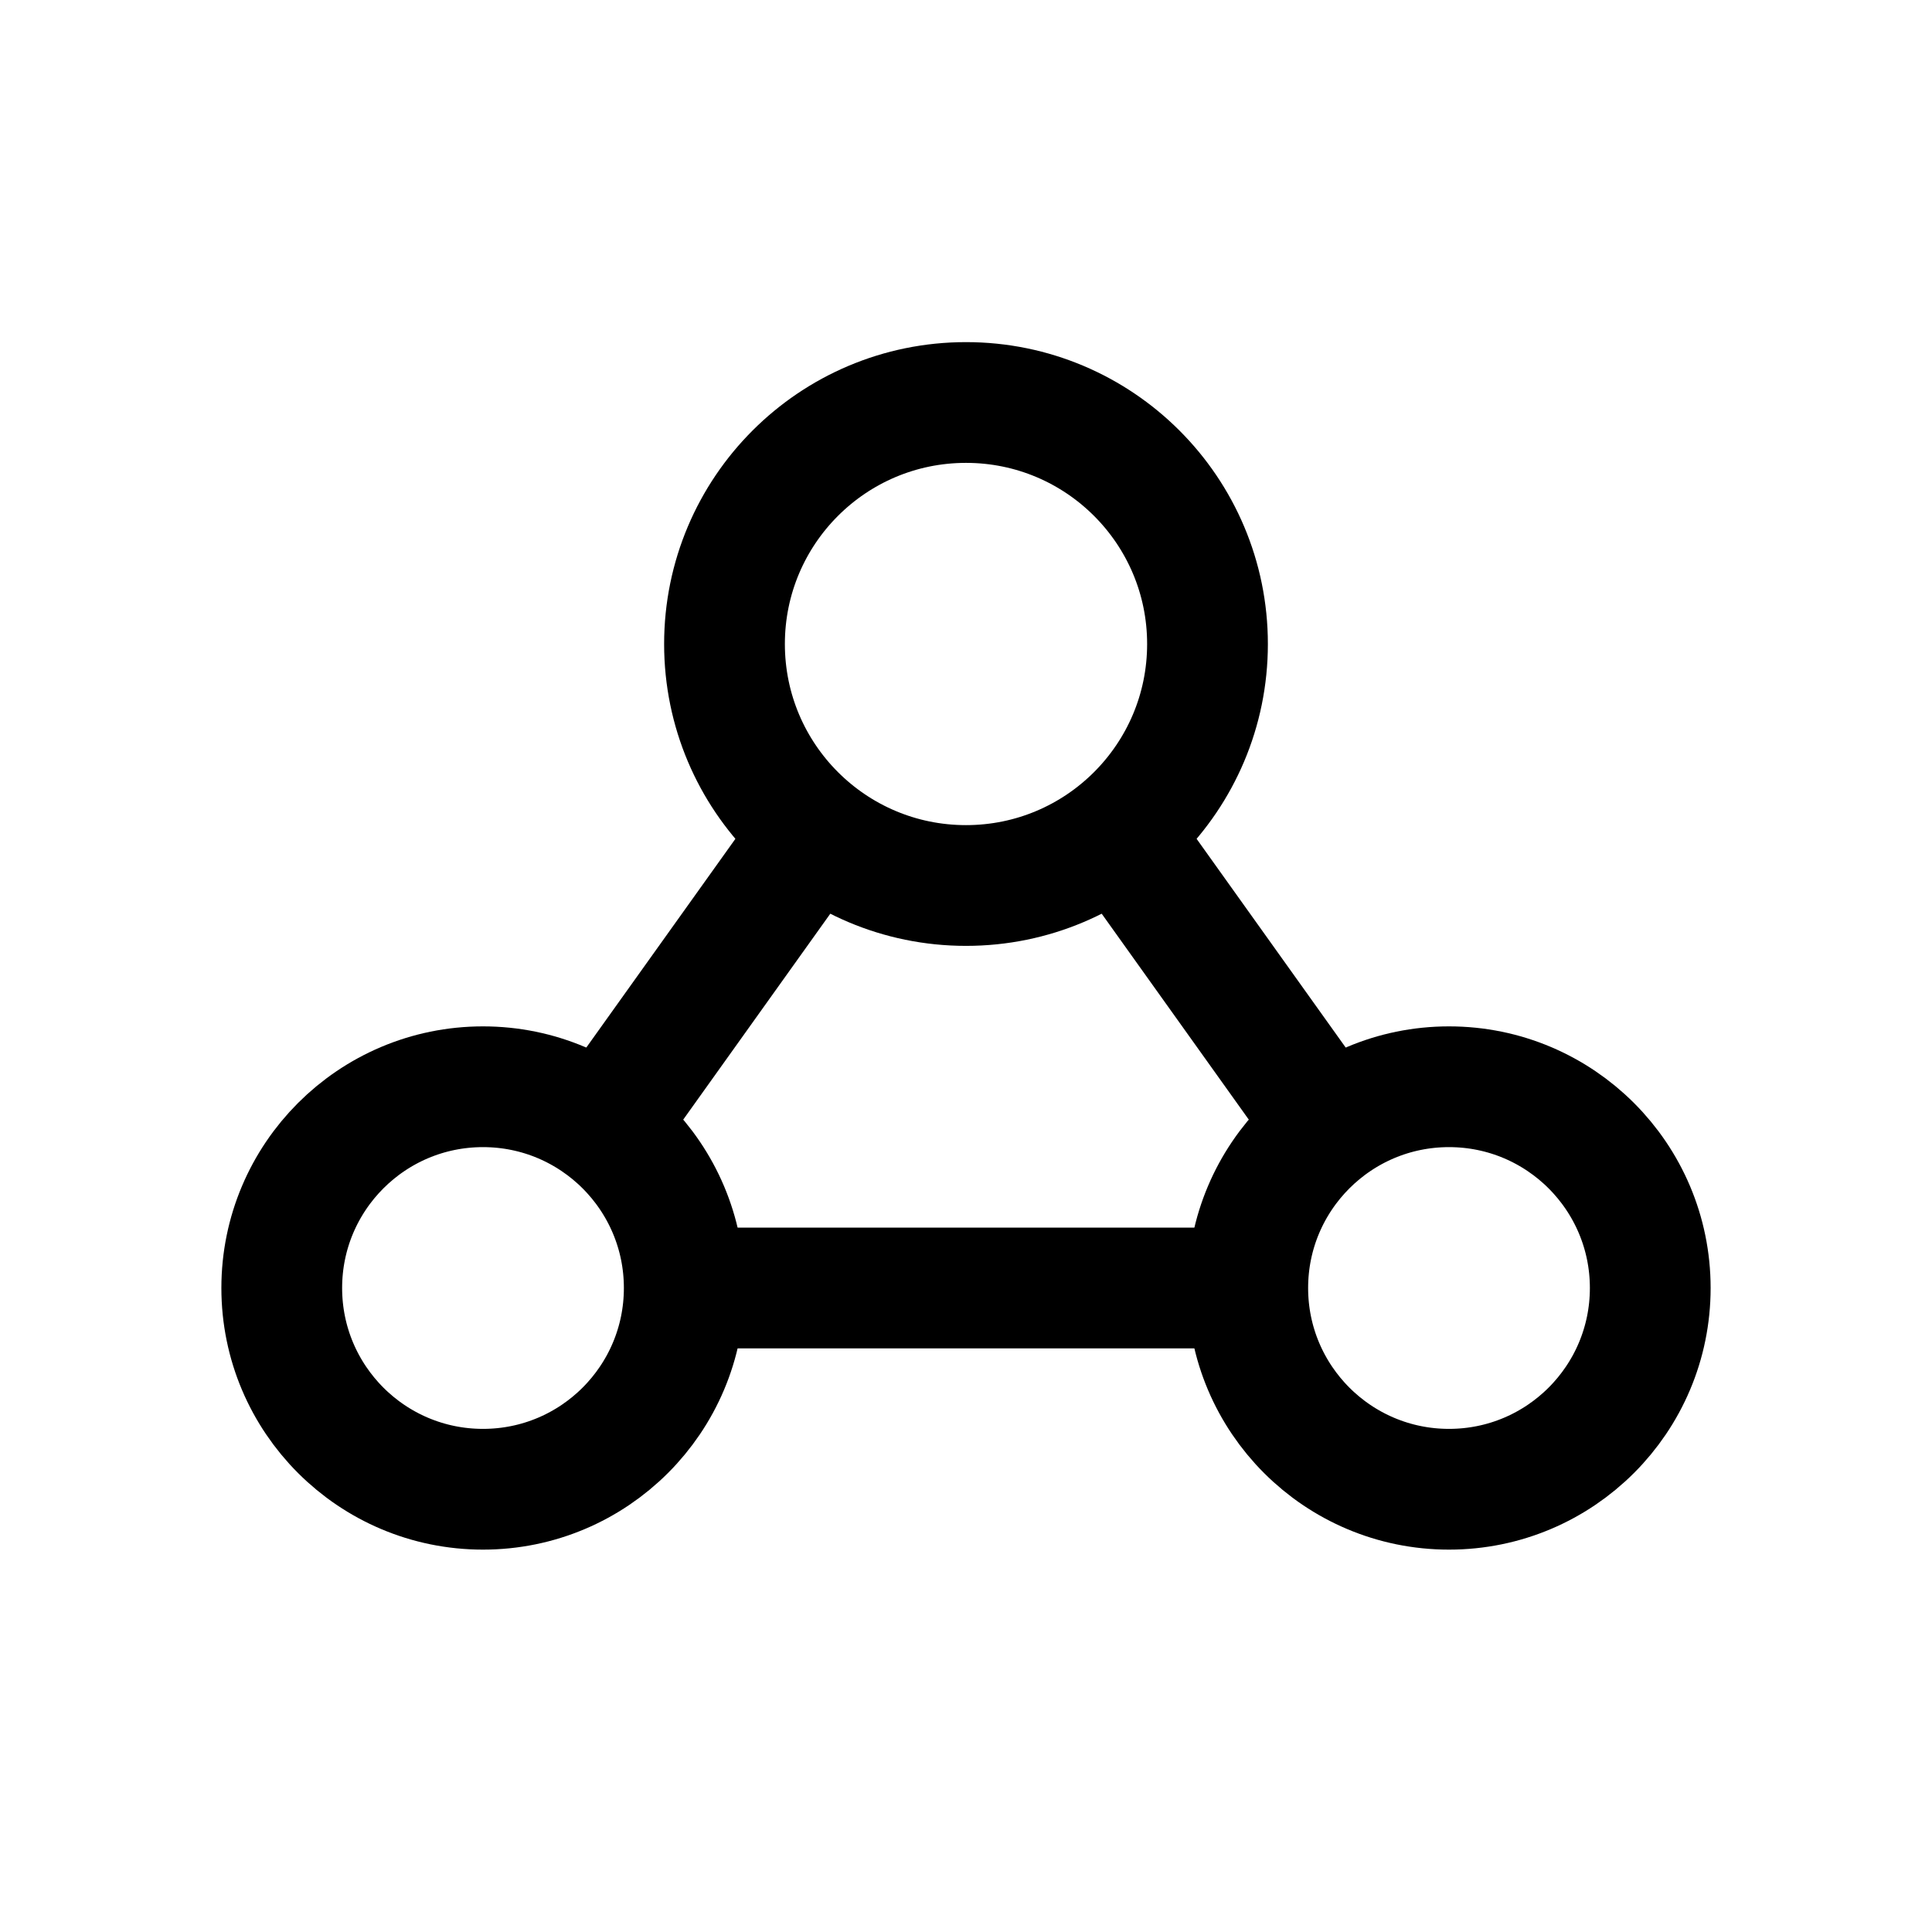
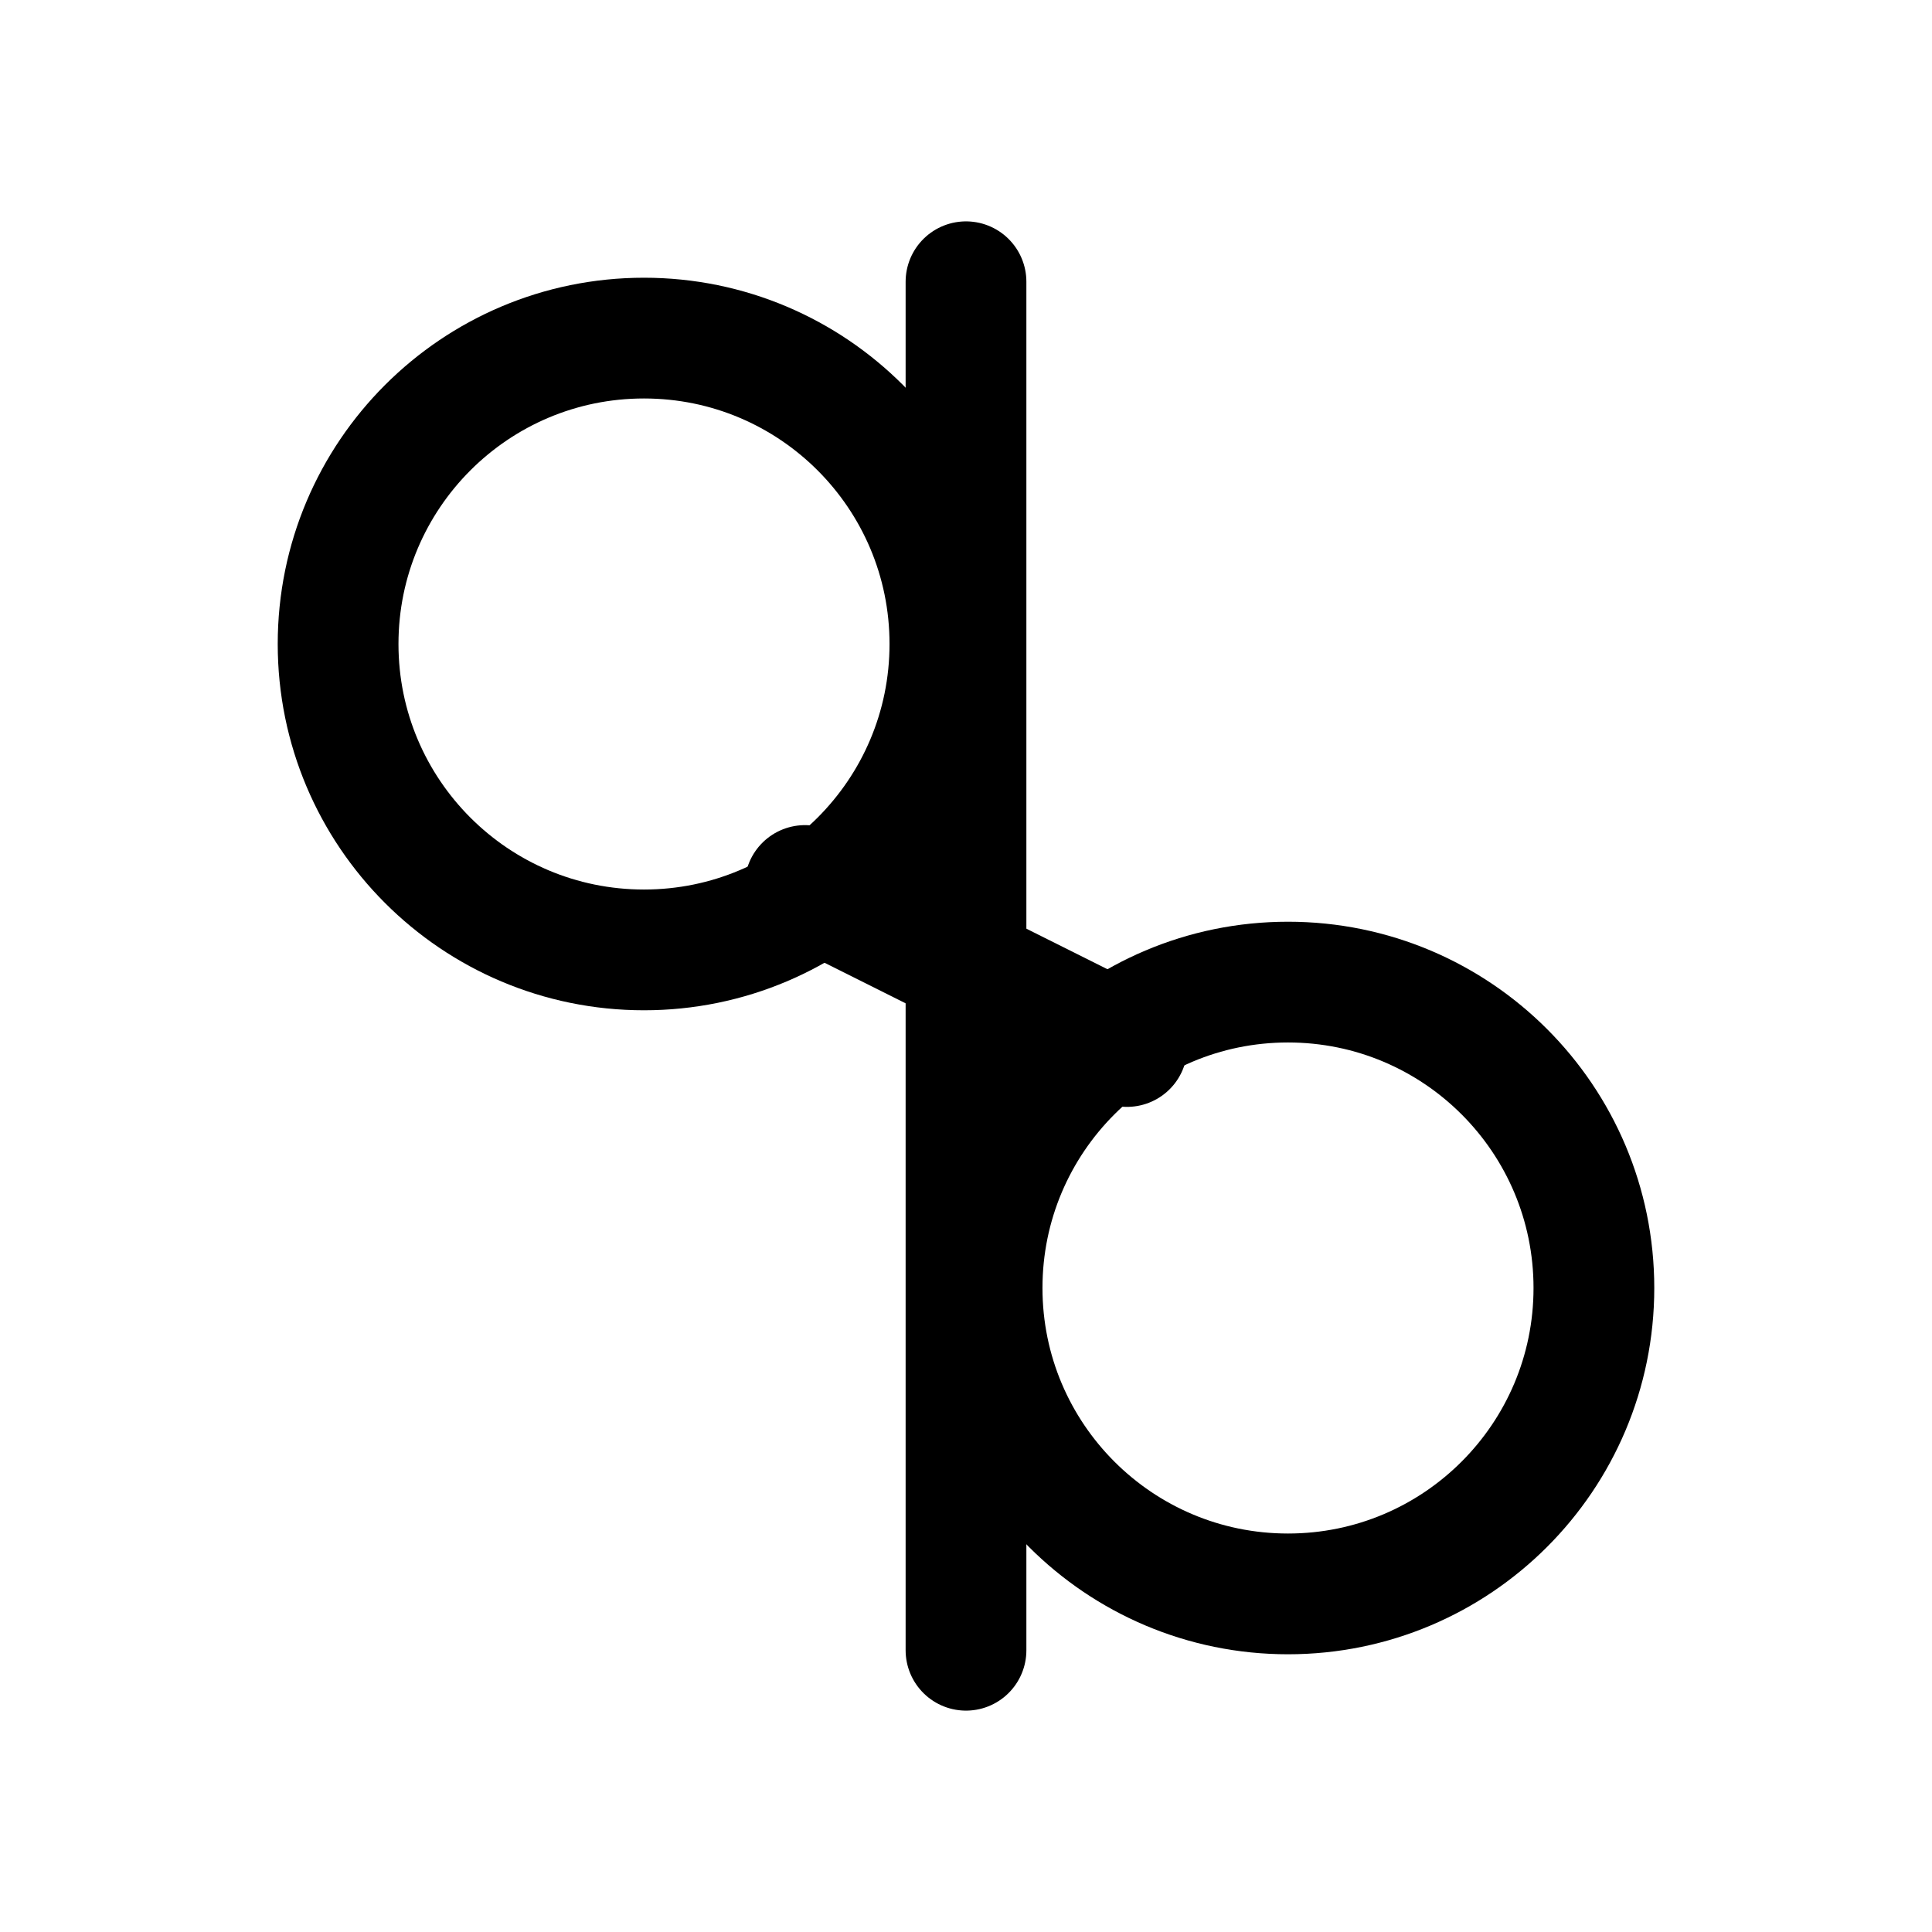
<svg xmlns="http://www.w3.org/2000/svg" width="24" height="24" viewBox="0 0 24 24" fill="none">
-   <circle cx="12" cy="8" r="3" stroke="currentColor" stroke-width="1.5" fill="none" />
-   <circle cx="6" cy="16" r="2.5" stroke="currentColor" stroke-width="1.5" fill="none" />
-   <circle cx="18" cy="16" r="2.5" stroke="currentColor" stroke-width="1.5" fill="none" />
-   <line x1="10" y1="10.5" x2="7.5" y2="14" stroke="currentColor" stroke-width="1.5" />
-   <line x1="14" y1="10.5" x2="16.5" y2="14" stroke="currentColor" stroke-width="1.5" />
-   <line x1="8.5" y1="16" x2="15.5" y2="16" stroke="currentColor" stroke-width="1.5" />
+   <circle cx="8" cy="8" r="3.8" stroke="currentColor" stroke-width="1.5" fill="none" />
+   <circle cx="16" cy="16" r="3.8" stroke="currentColor" stroke-width="1.5" fill="none" />
+   <line x1="10" y1="11" x2="14" y2="13" stroke="currentColor" stroke-width="1.5" stroke-linecap="round" />
+   <line x1="12" y1="3.5" x2="12" y2="20.5" stroke="currentColor" stroke-width="1.5" stroke-linecap="round" />
</svg>
